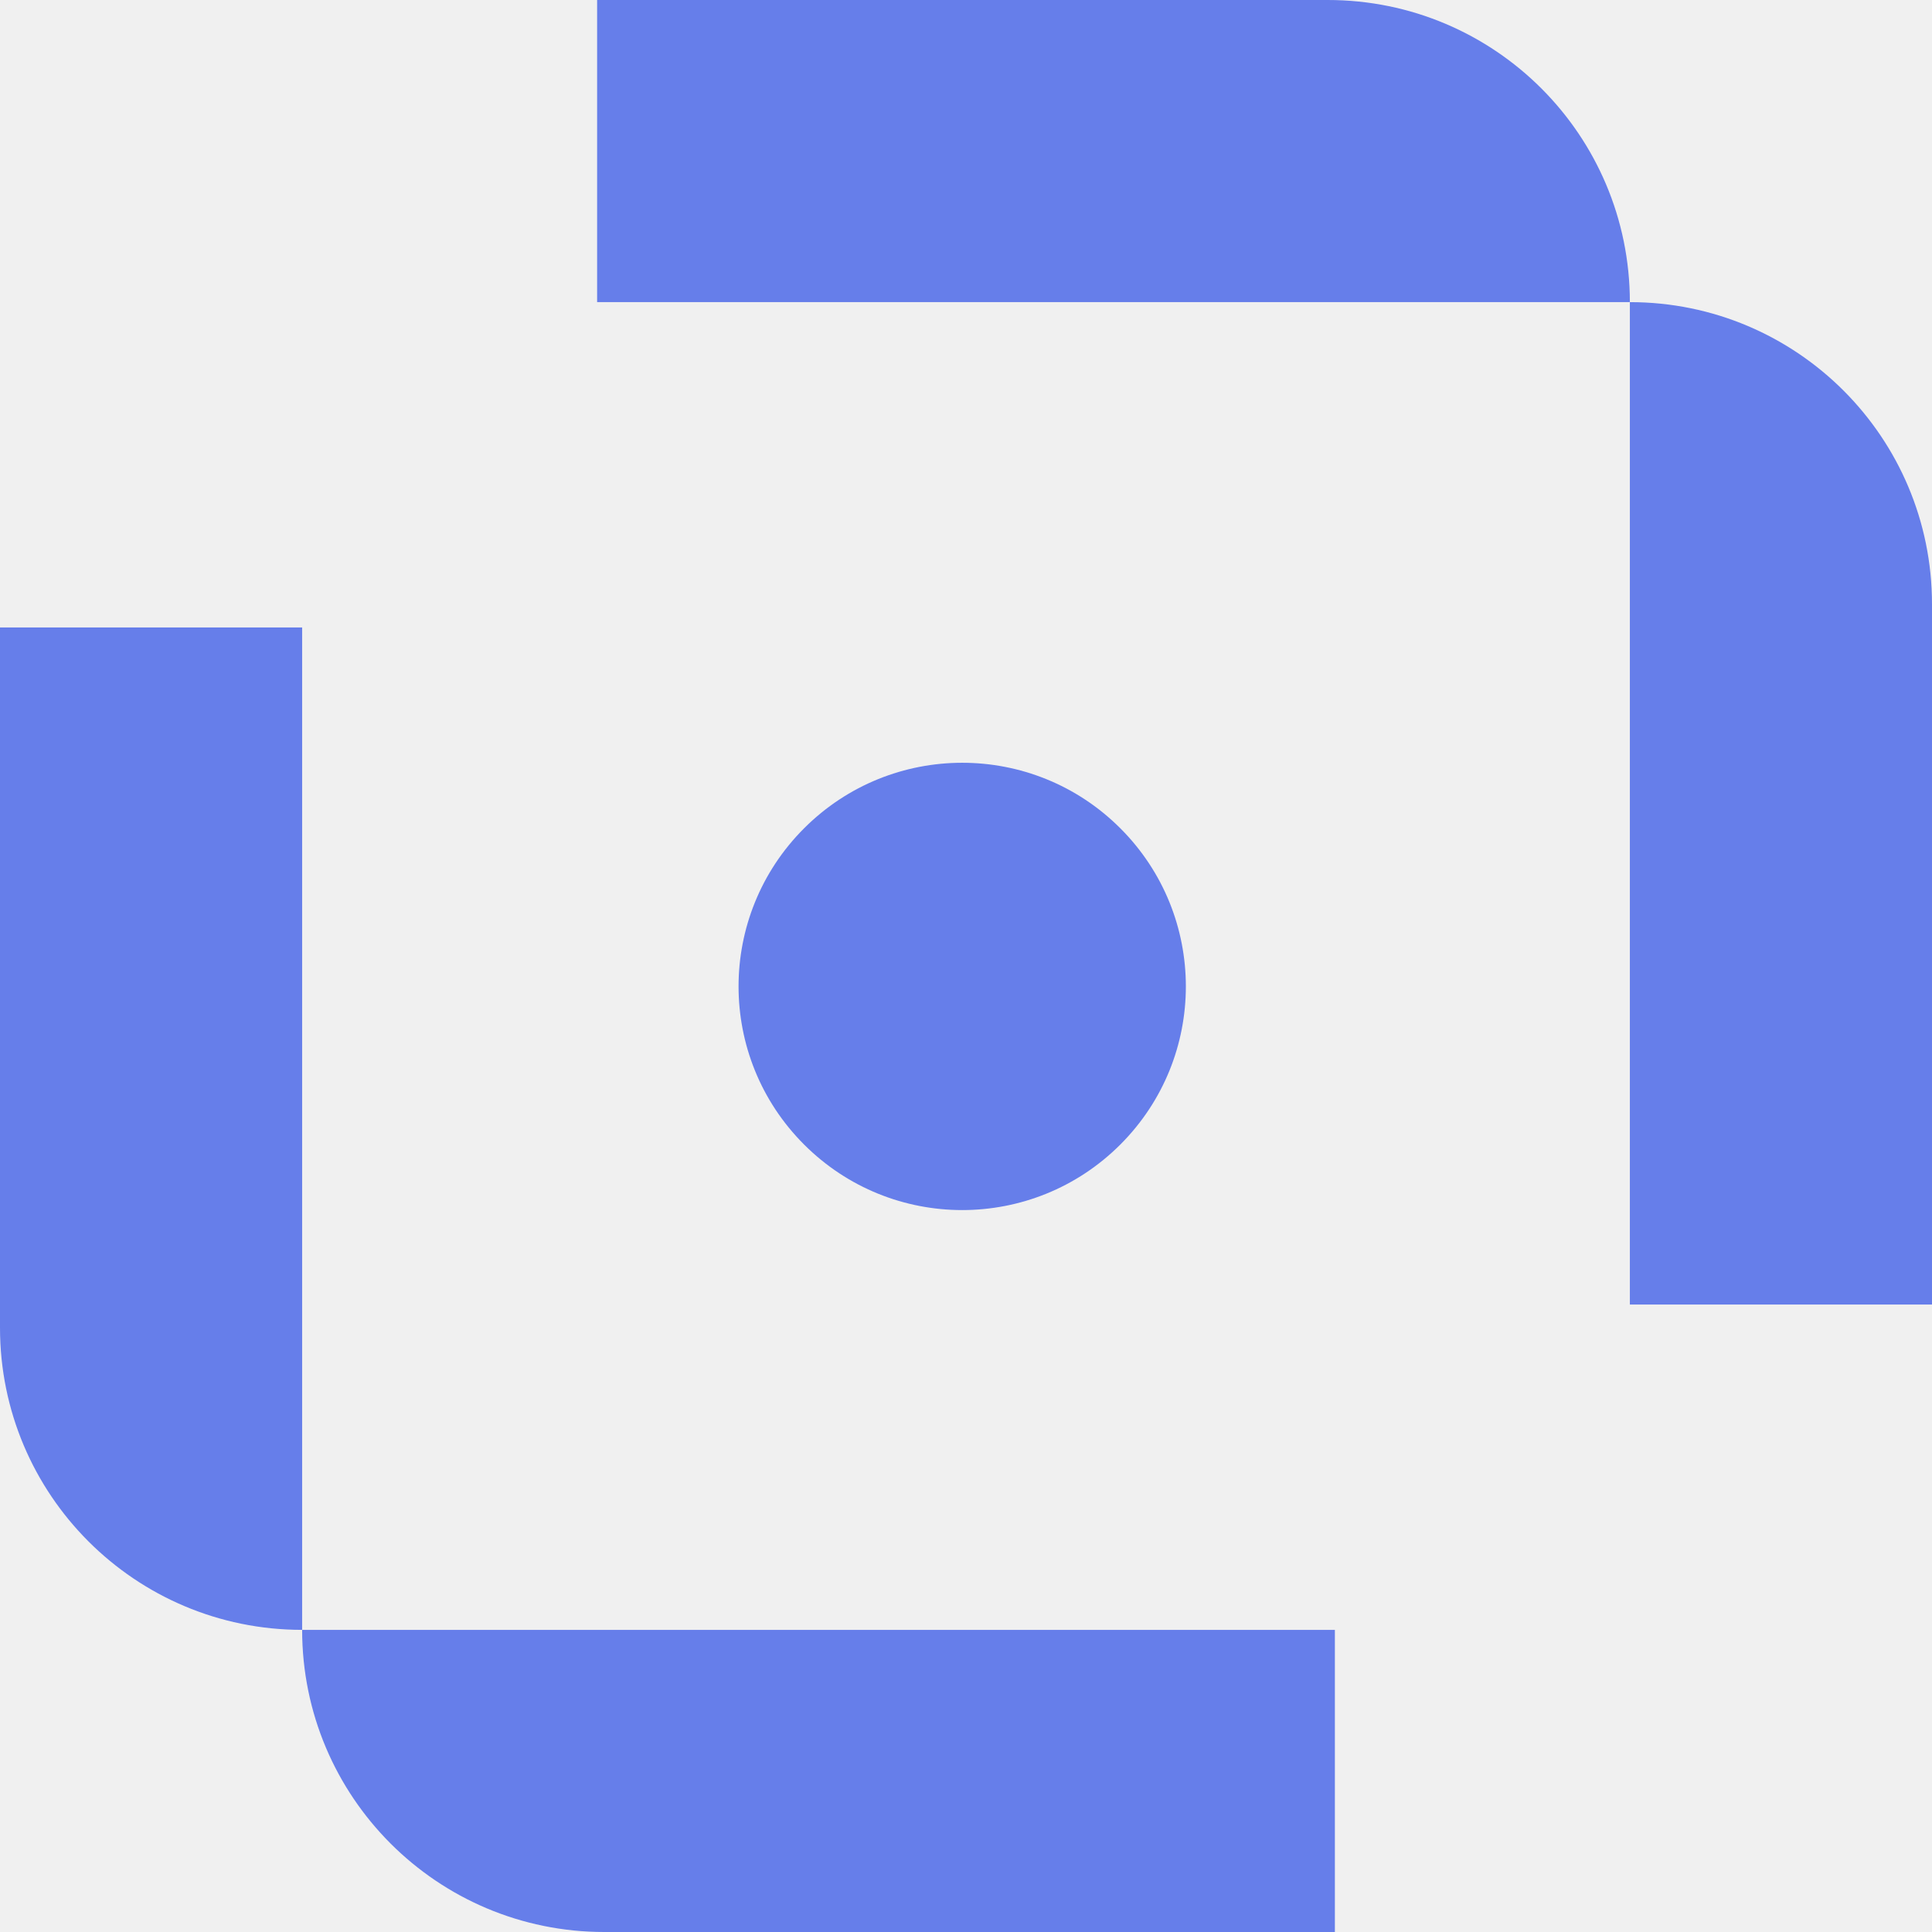
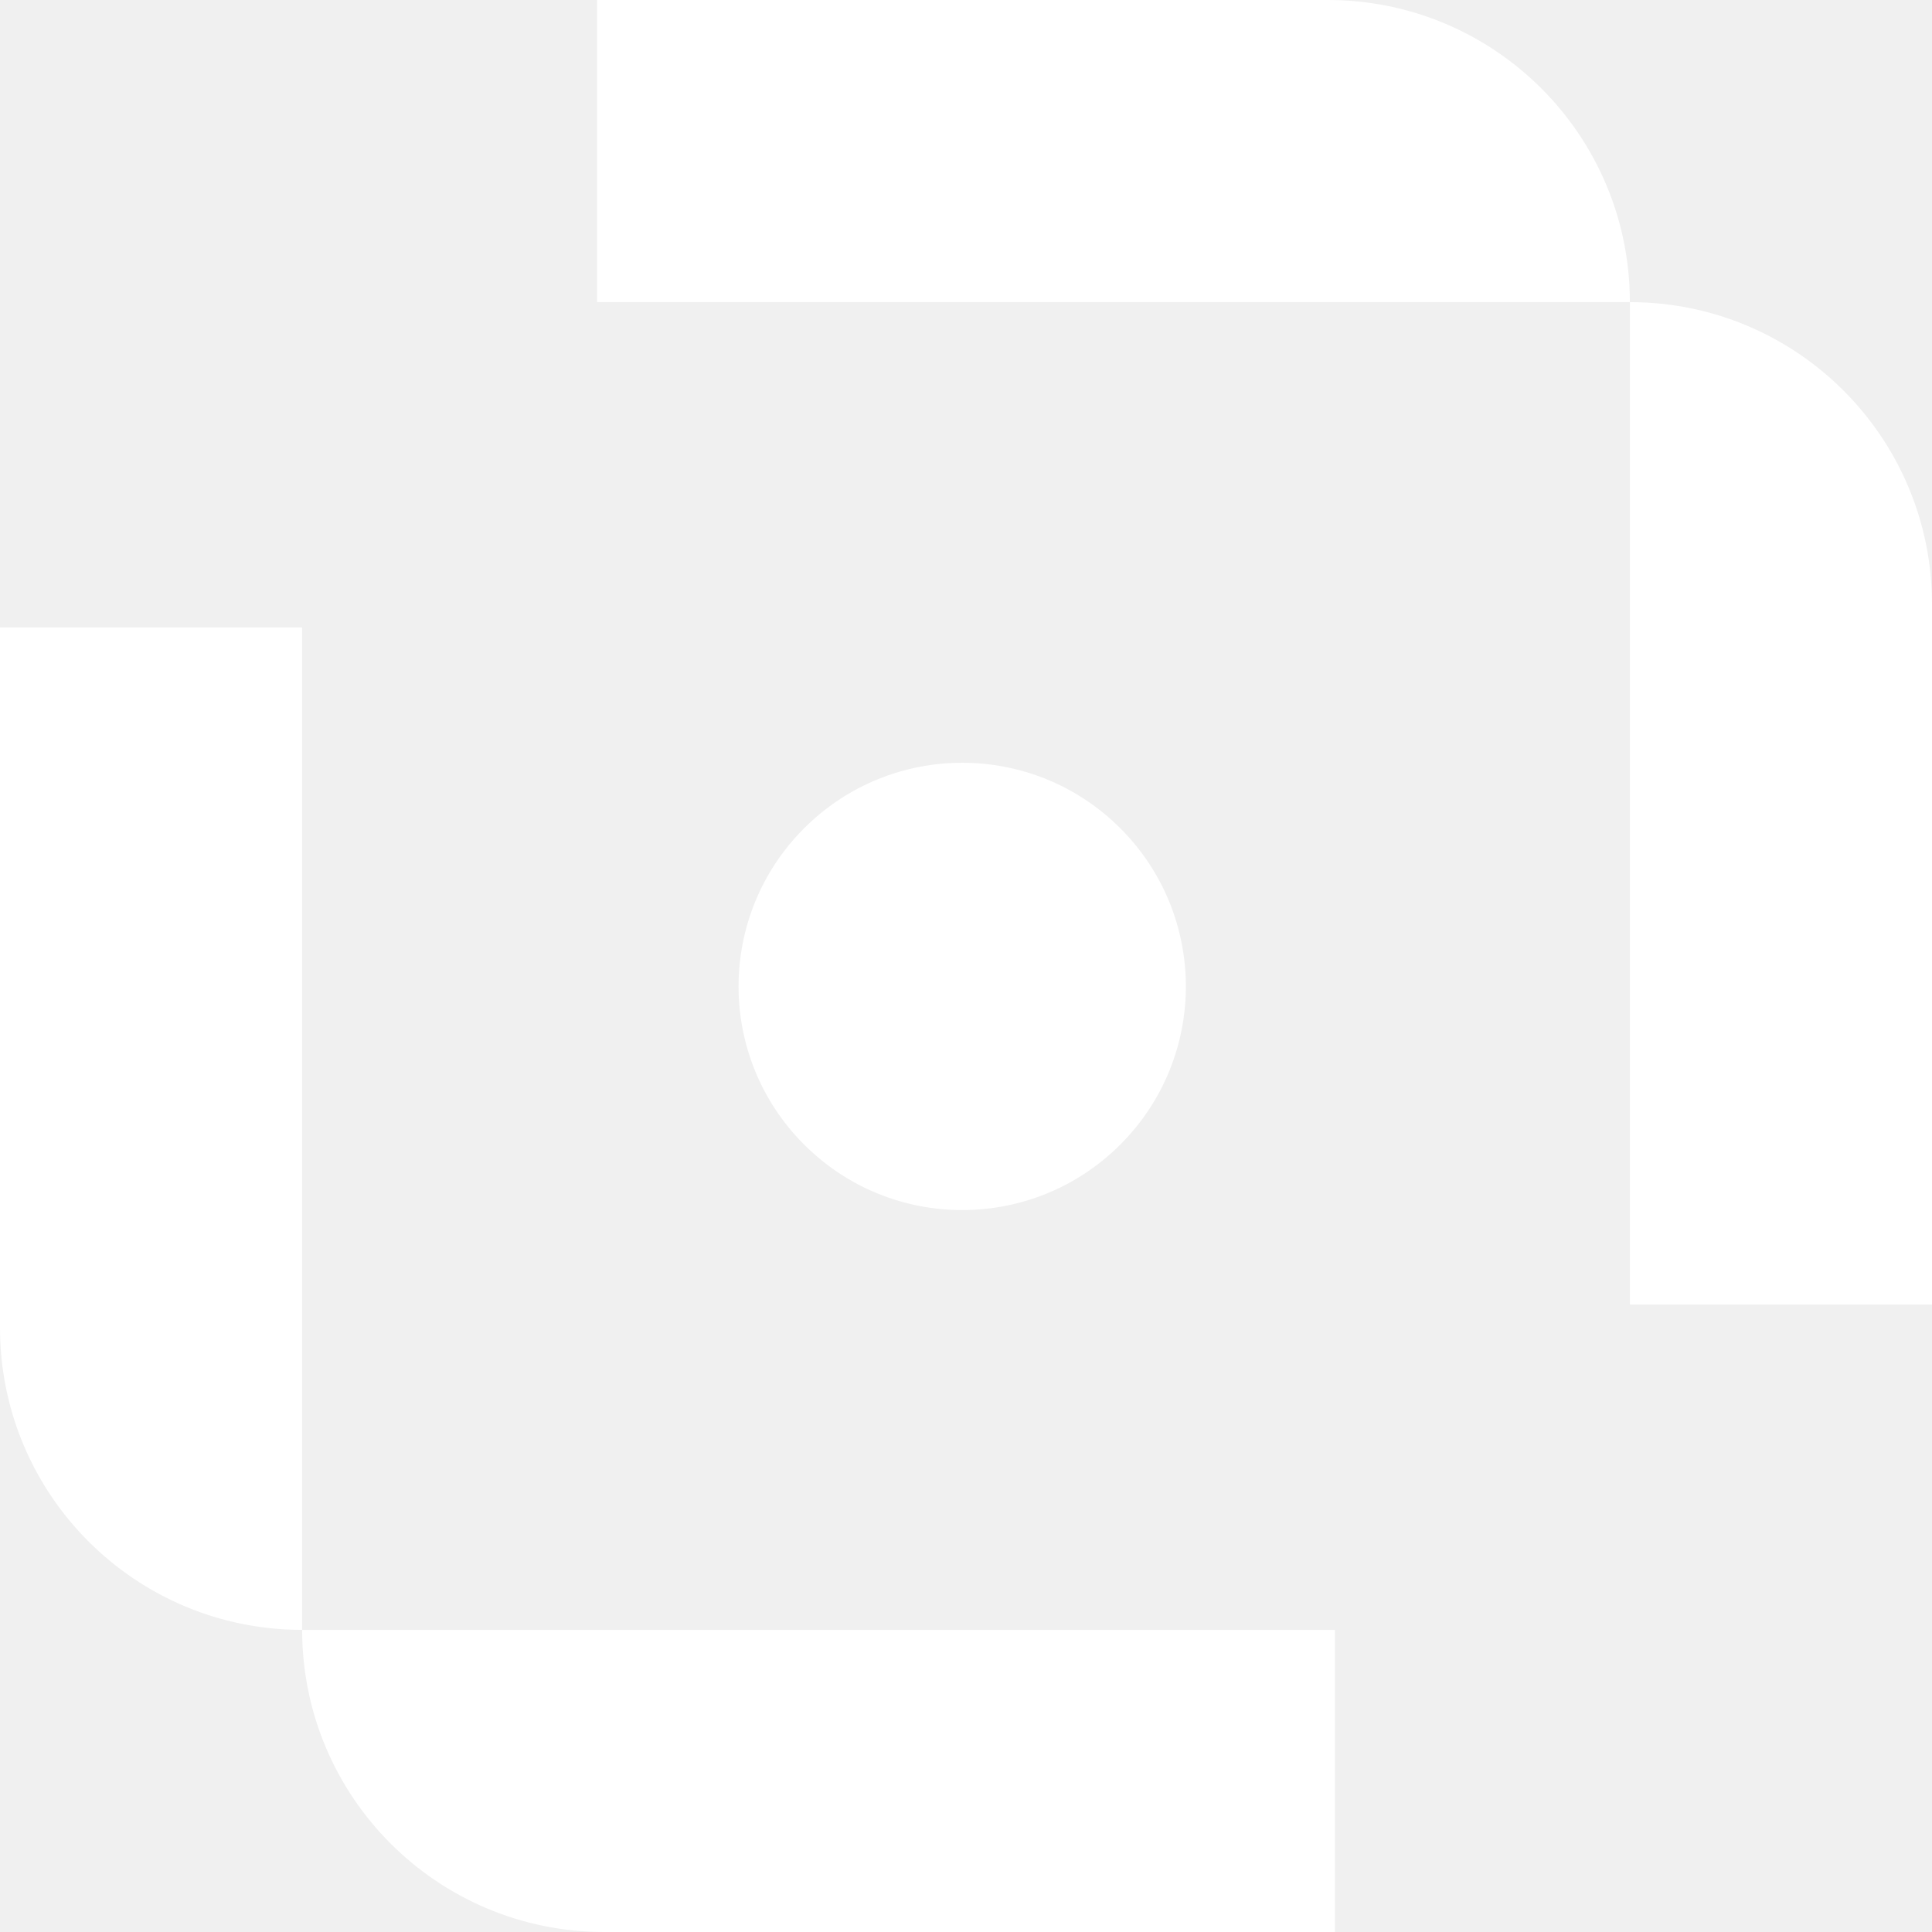
<svg xmlns="http://www.w3.org/2000/svg" id="Layer_1" viewBox="0 0 91.76 91.76">
  <defs>
    <style>
      .cls-1 {
-         fill: #667eea;
+         fill: #ffffff;
      }
    </style>
  </defs>
  <path class="cls-1" d="M38.19,54.36c-4.15-4.15-4.15-10.87,0-15.02,4.15-4.15,10.87-4.15,15.02,0,4.15,4.15,4.15,10.87,0,15.02s-10.87,4.15-15.02,0Z" />
  <path class="cls-1" d="M63.4,91.76H28.7c-7.93,0-14.35-6.42-14.35-14.35h49.05v14.35Z" />
  <path class="cls-1" d="M14.35,77.41c-7.93,0-14.35-6.42-14.35-14.35V29.8h14.35v47.61Z" />
  <path class="cls-1" d="M28.36,0h34.7c7.93,0,14.35,6.42,14.35,14.35H28.36V0Z" />
  <path class="cls-1" d="M77.41,14.35c7.93,0,14.35,6.42,14.35,14.35v33.26h-14.35V14.35Z" />
</svg>
